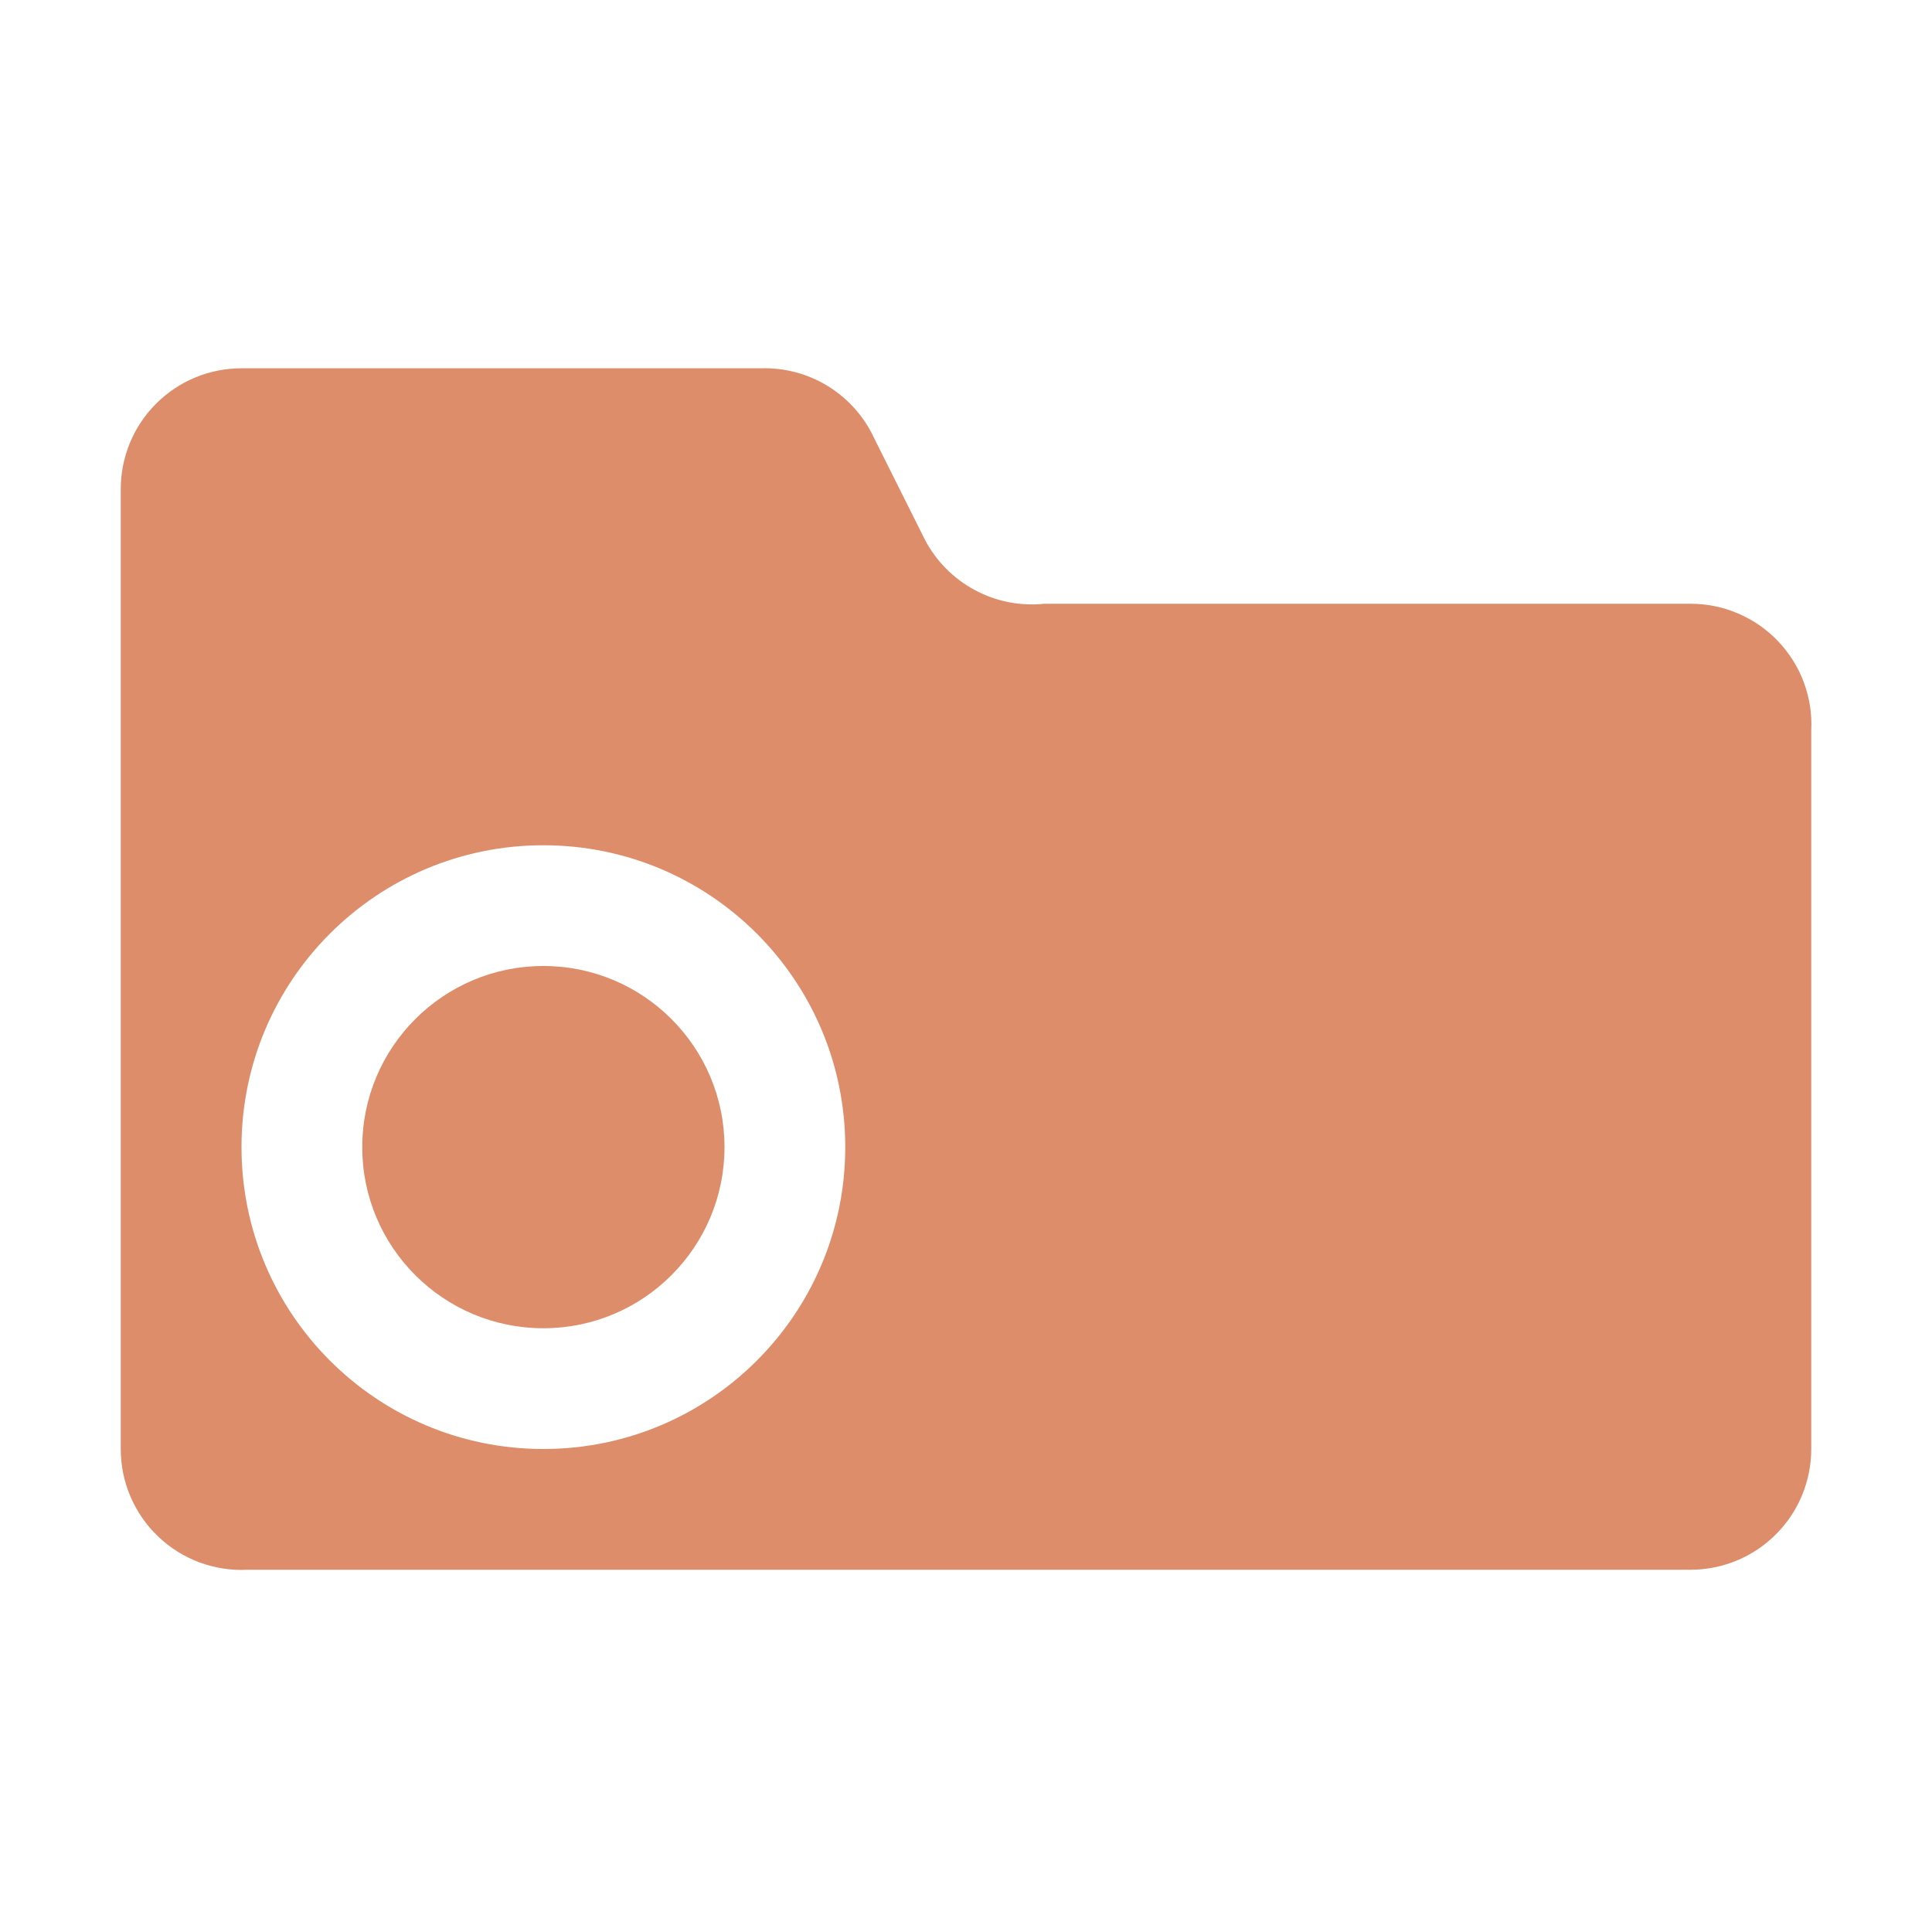
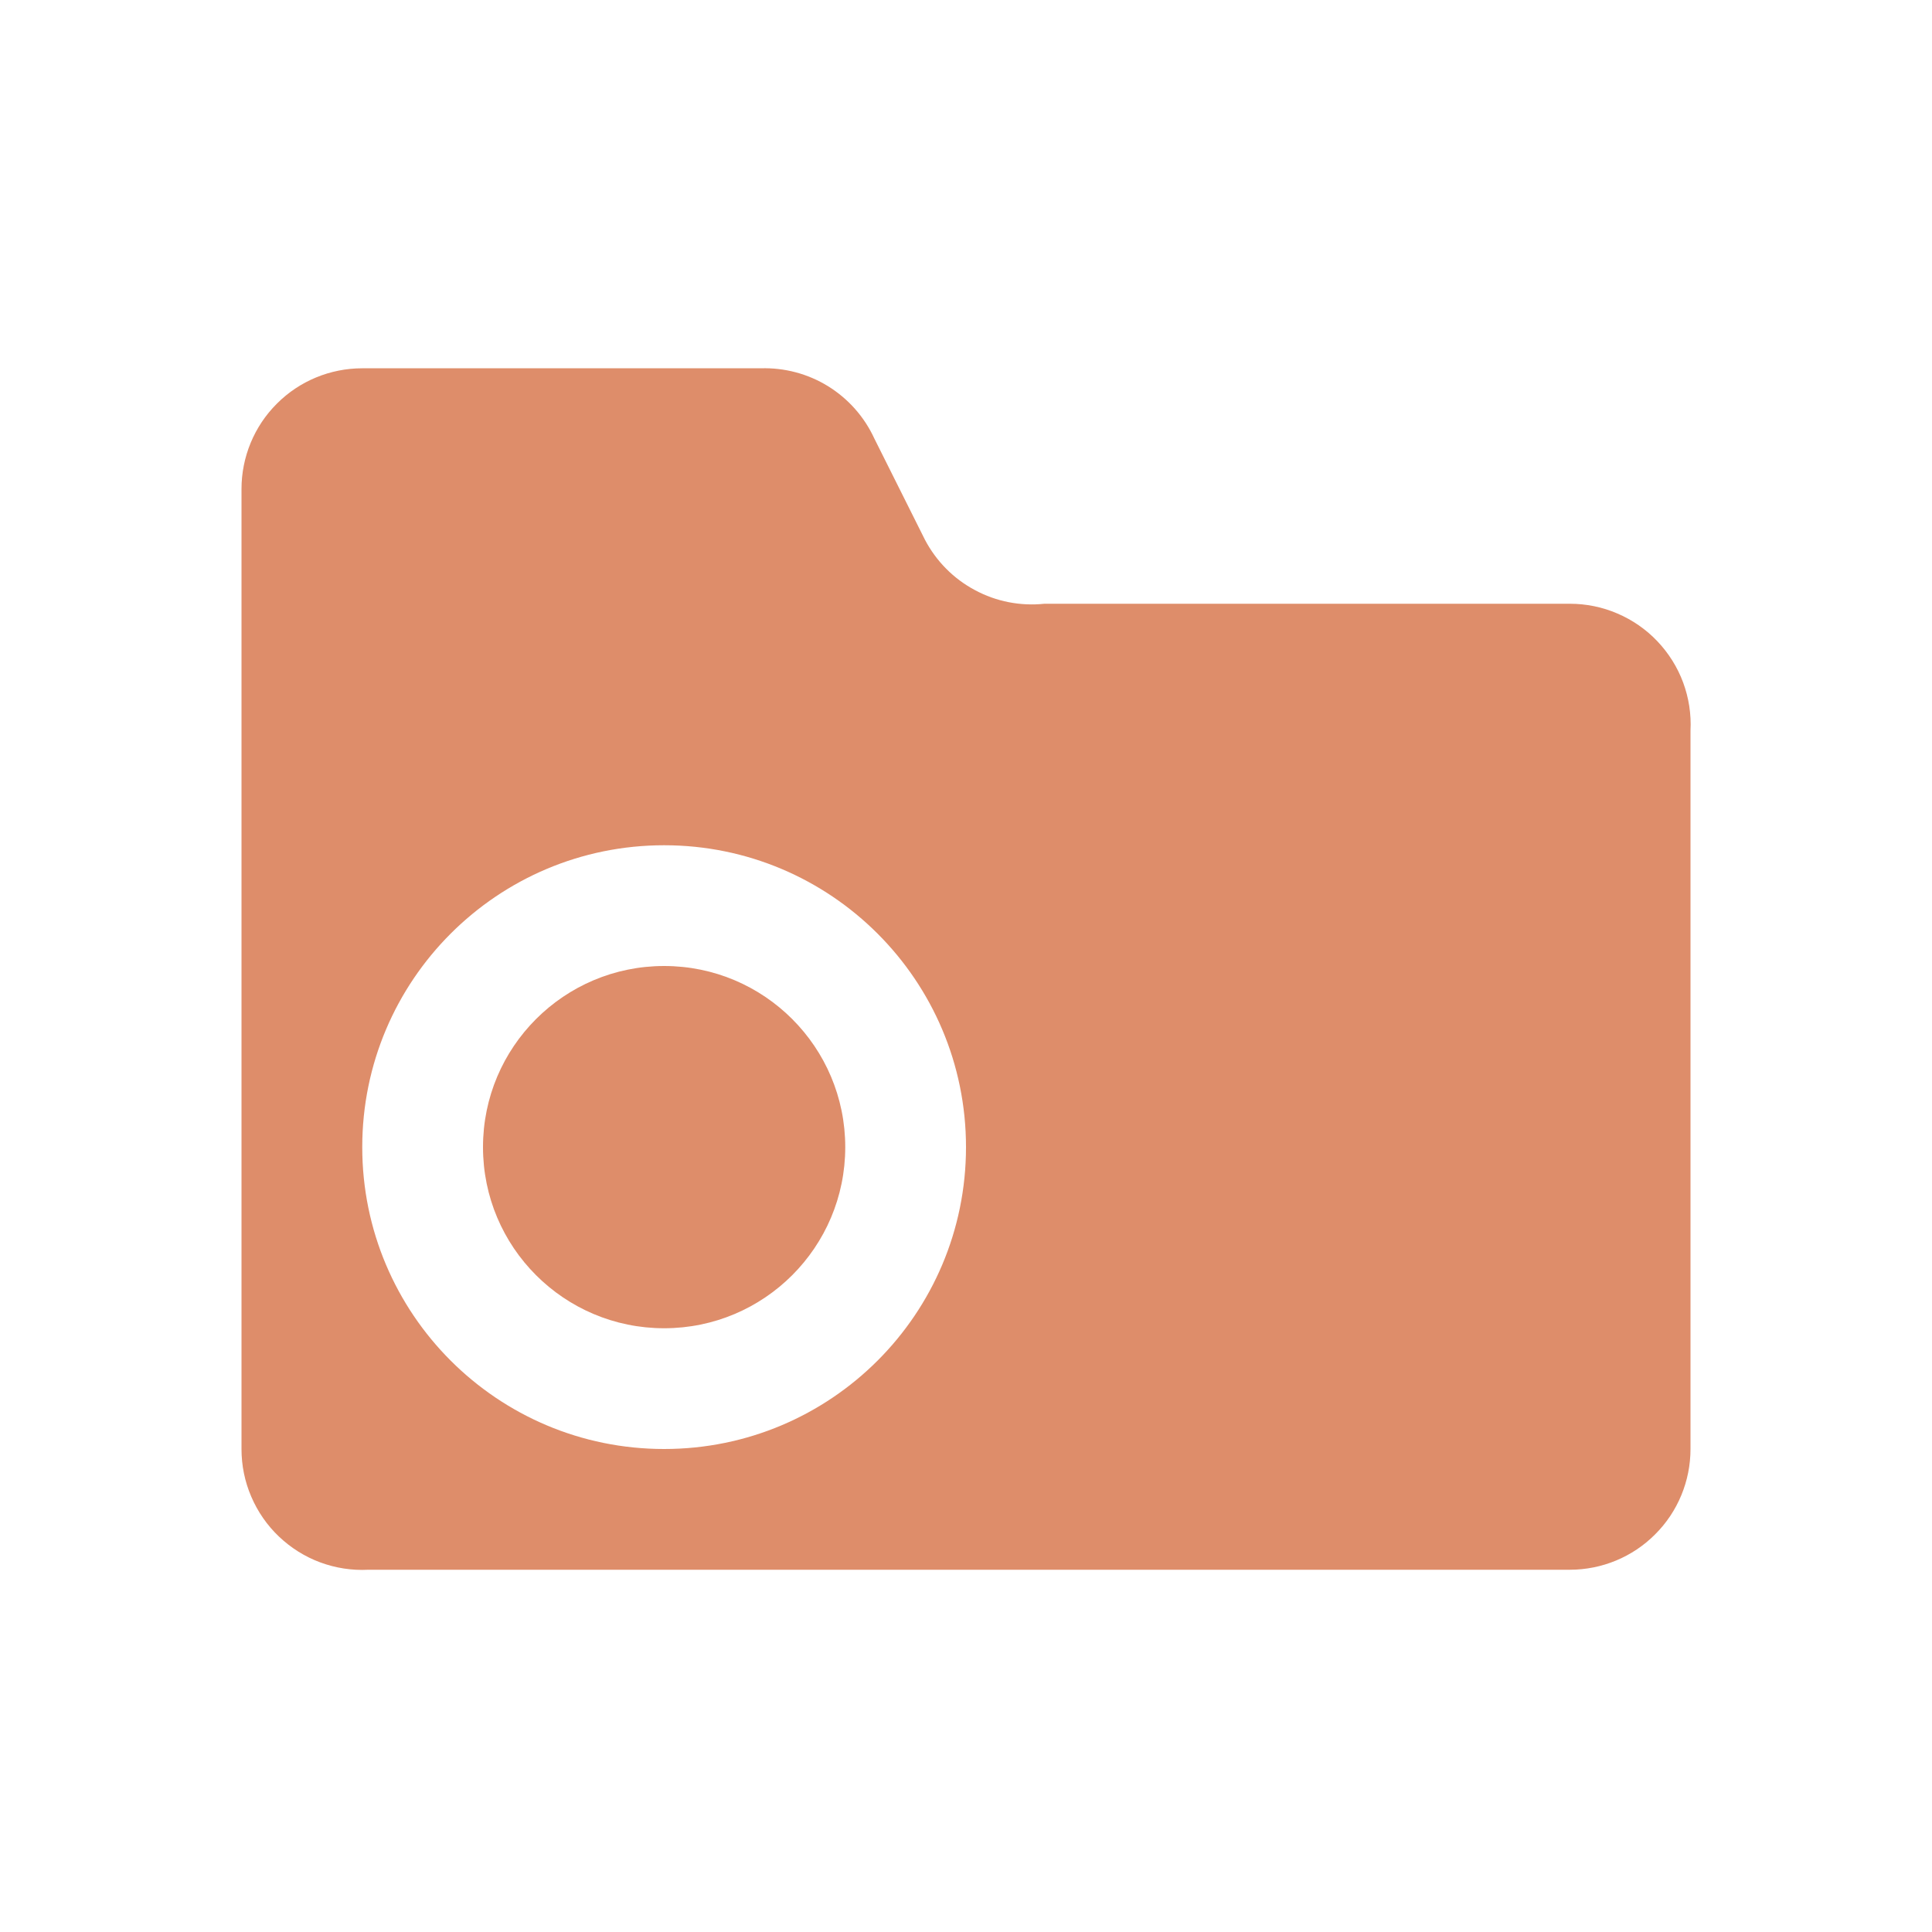
<svg xmlns="http://www.w3.org/2000/svg" width="16" height="16" viewBox="0 0 16 16" fill="none">
-   <path opacity="0.8" fill-rule="evenodd" clip-rule="evenodd" d="M15 12V6.05C15.007 5.915 14.986 5.779 14.939 5.652C14.892 5.525 14.819 5.409 14.725 5.31C14.632 5.212 14.519 5.134 14.395 5.081C14.27 5.027 14.136 5 14 5H8.65C8.451 5.021 8.25 4.982 8.074 4.887C7.897 4.793 7.753 4.647 7.66 4.47L7.24 3.63C7.158 3.452 7.025 3.302 6.857 3.198C6.69 3.095 6.496 3.044 6.3 3.05H2C1.735 3.05 1.48 3.155 1.293 3.343C1.105 3.53 1 3.785 1 4.05V12C1 12.136 1.027 12.27 1.081 12.395C1.134 12.519 1.212 12.632 1.31 12.725C1.409 12.819 1.525 12.892 1.652 12.939C1.779 12.986 1.915 13.007 2.05 13H14C14.265 13 14.52 12.895 14.707 12.707C14.895 12.52 15 12.265 15 12ZM4.5 12C5.881 12 7 10.881 7 9.5C7 8.119 5.881 7 4.5 7C3.119 7 2 8.119 2 9.5C2 10.881 3.119 12 4.5 12Z" fill="#D67045" />
-   <circle opacity="0.8" cx="4.5" cy="9.5" r="1.5" fill="#D67045" />
+   <path opacity="0.8" fill-rule="evenodd" clip-rule="evenodd" d="M14 12V6.05C14.007 5.915 13.986 5.779 13.939 5.652C13.892 5.525 13.819 5.409 13.725 5.31C13.632 5.212 13.519 5.134 13.395 5.081C13.27 5.027 13.136 5 13 5H8.65C8.451 5.021 8.25 4.982 8.074 4.887C7.897 4.793 7.753 4.647 7.66 4.47L7.24 3.63C7.158 3.452 7.025 3.302 6.857 3.198C6.69 3.095 6.496 3.044 6.3 3.05H3C2.735 3.05 2.48 3.155 2.293 3.343C2.105 3.53 2 3.785 2 4.05V12C2 12.136 2.027 12.27 2.081 12.395C2.134 12.519 2.212 12.632 2.31 12.725C2.409 12.819 2.525 12.892 2.652 12.939C2.779 12.986 2.915 13.007 3.05 13H13C13.265 13 13.52 12.895 13.707 12.707C13.895 12.52 14 12.265 14 12ZM5.5 12C6.881 12 8 10.881 8 9.5C8 8.119 6.881 7 5.5 7C4.119 7 3 8.119 3 9.5C3 10.881 4.119 12 5.5 12Z" fill="#D67045" />
+   <circle opacity="0.8" cx="5.5" cy="9.5" r="1.5" fill="#D67045" />
</svg>
